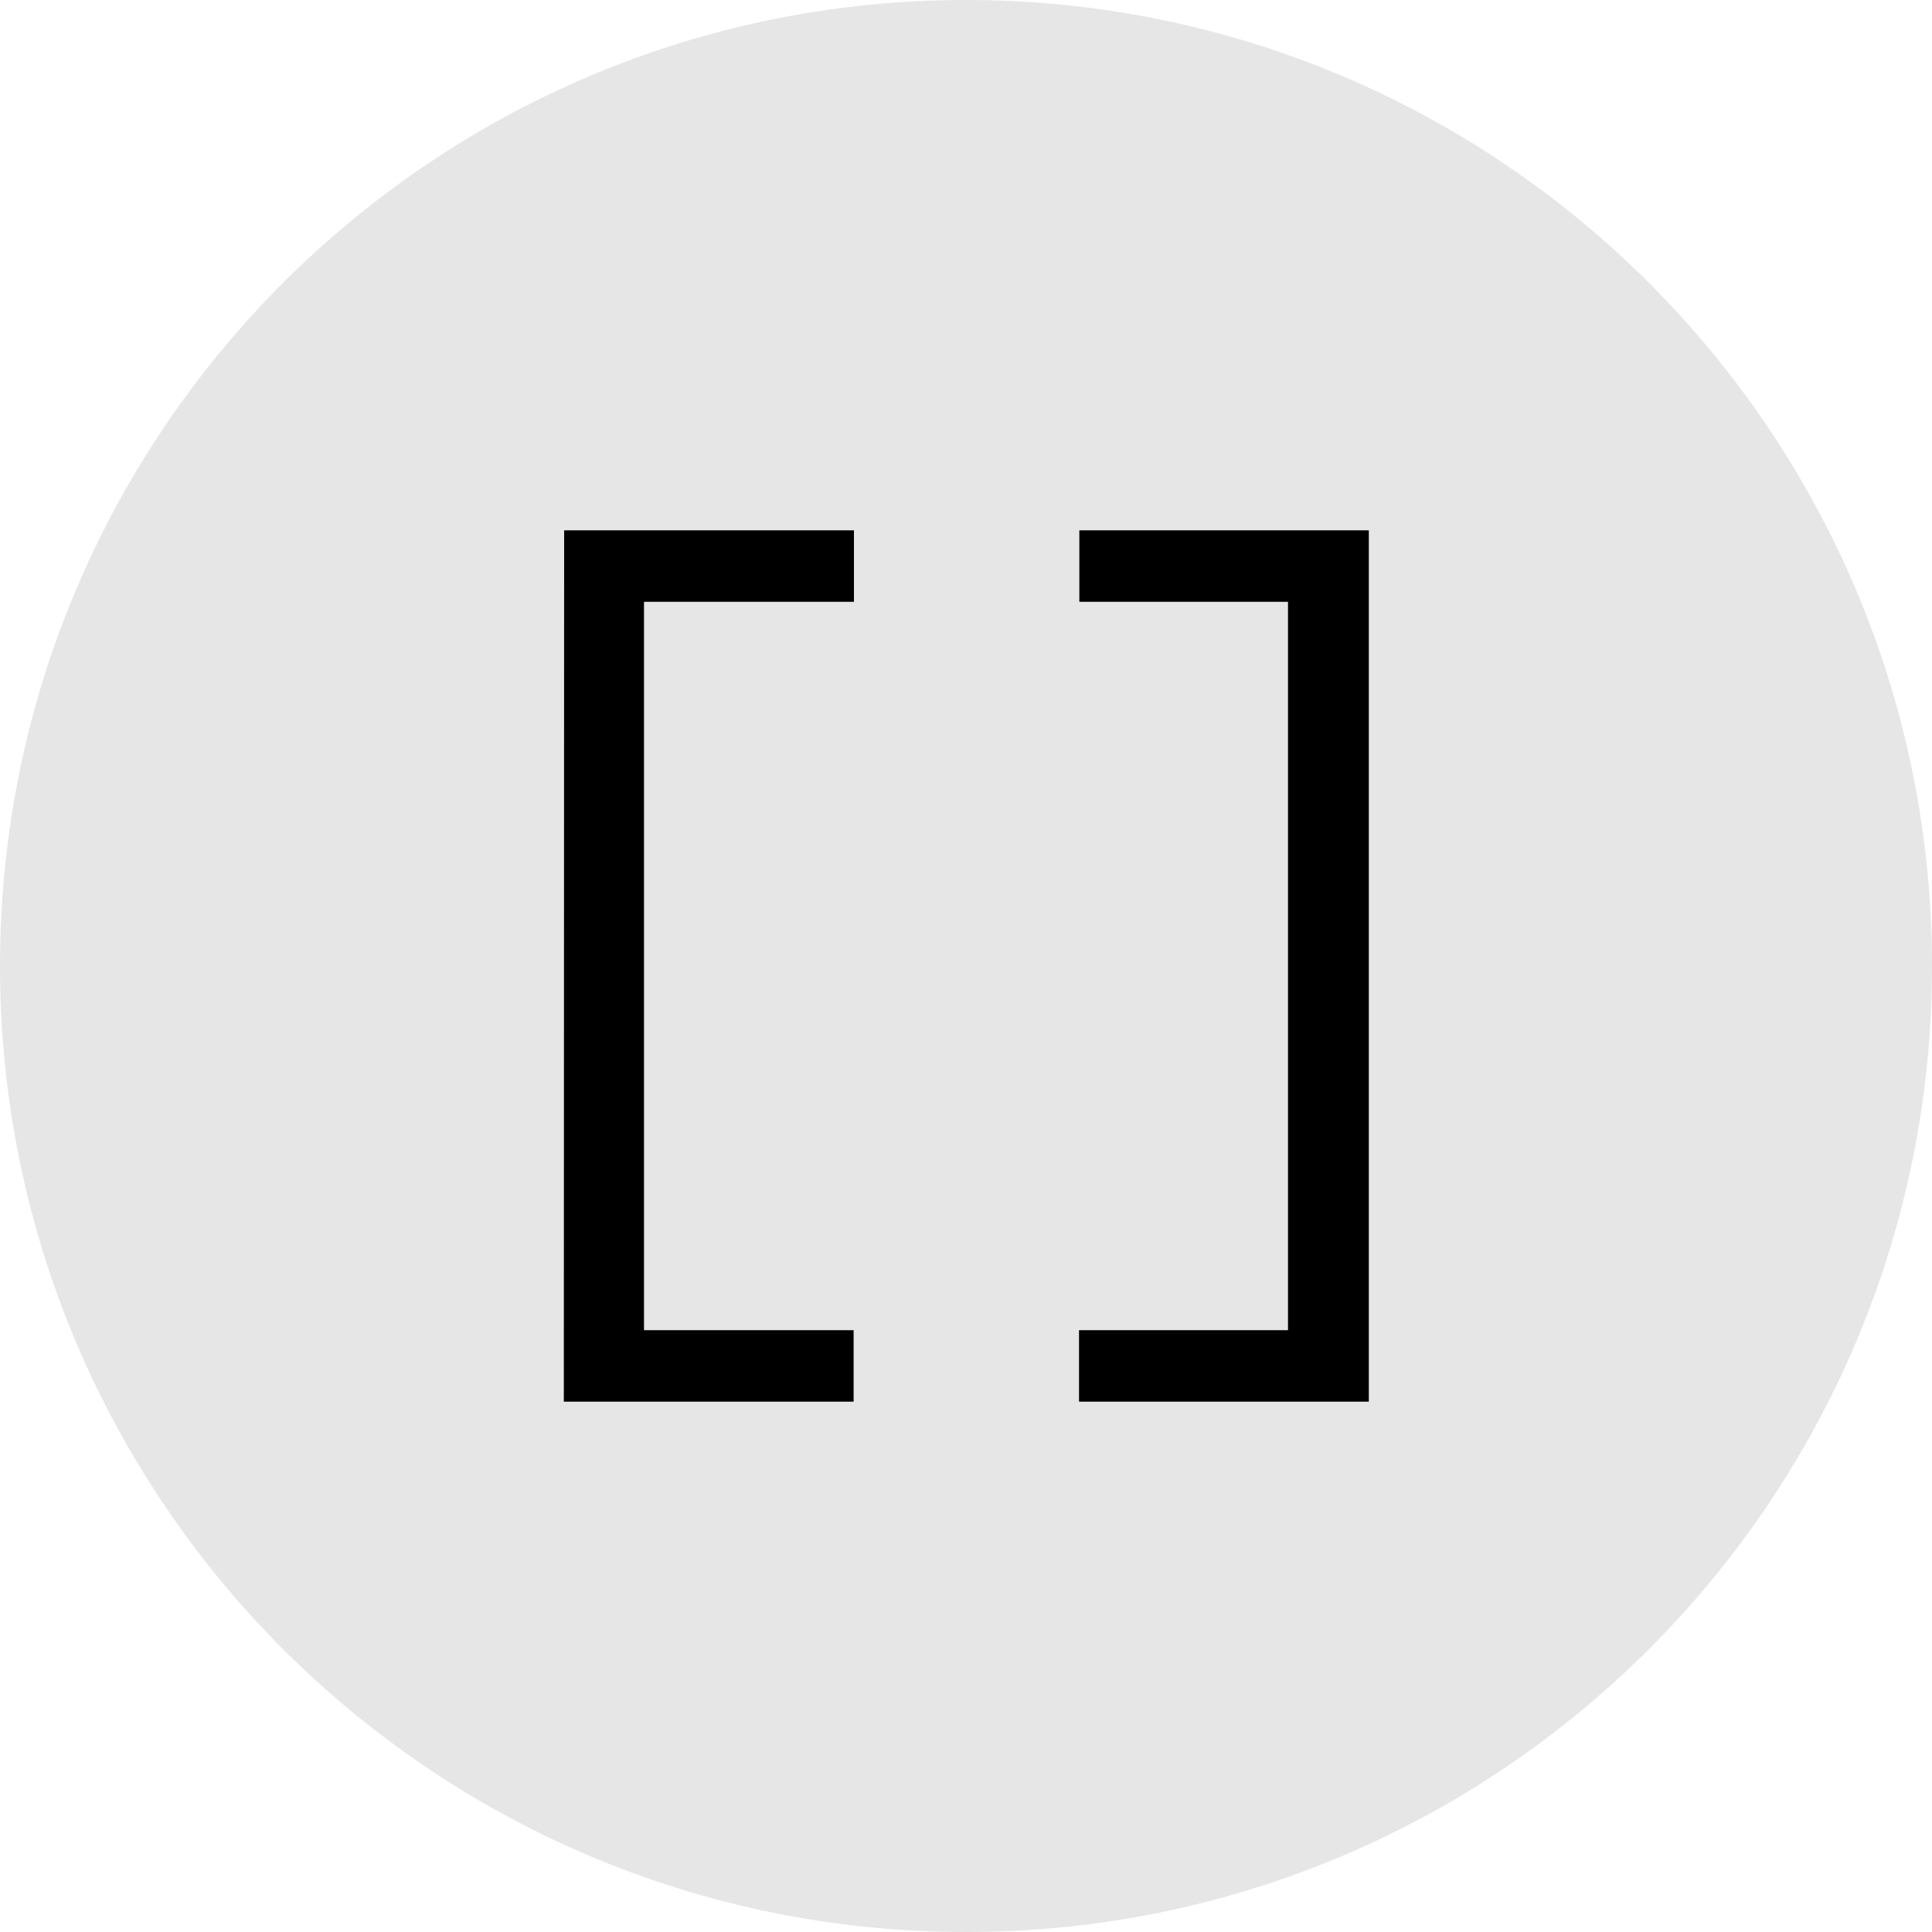
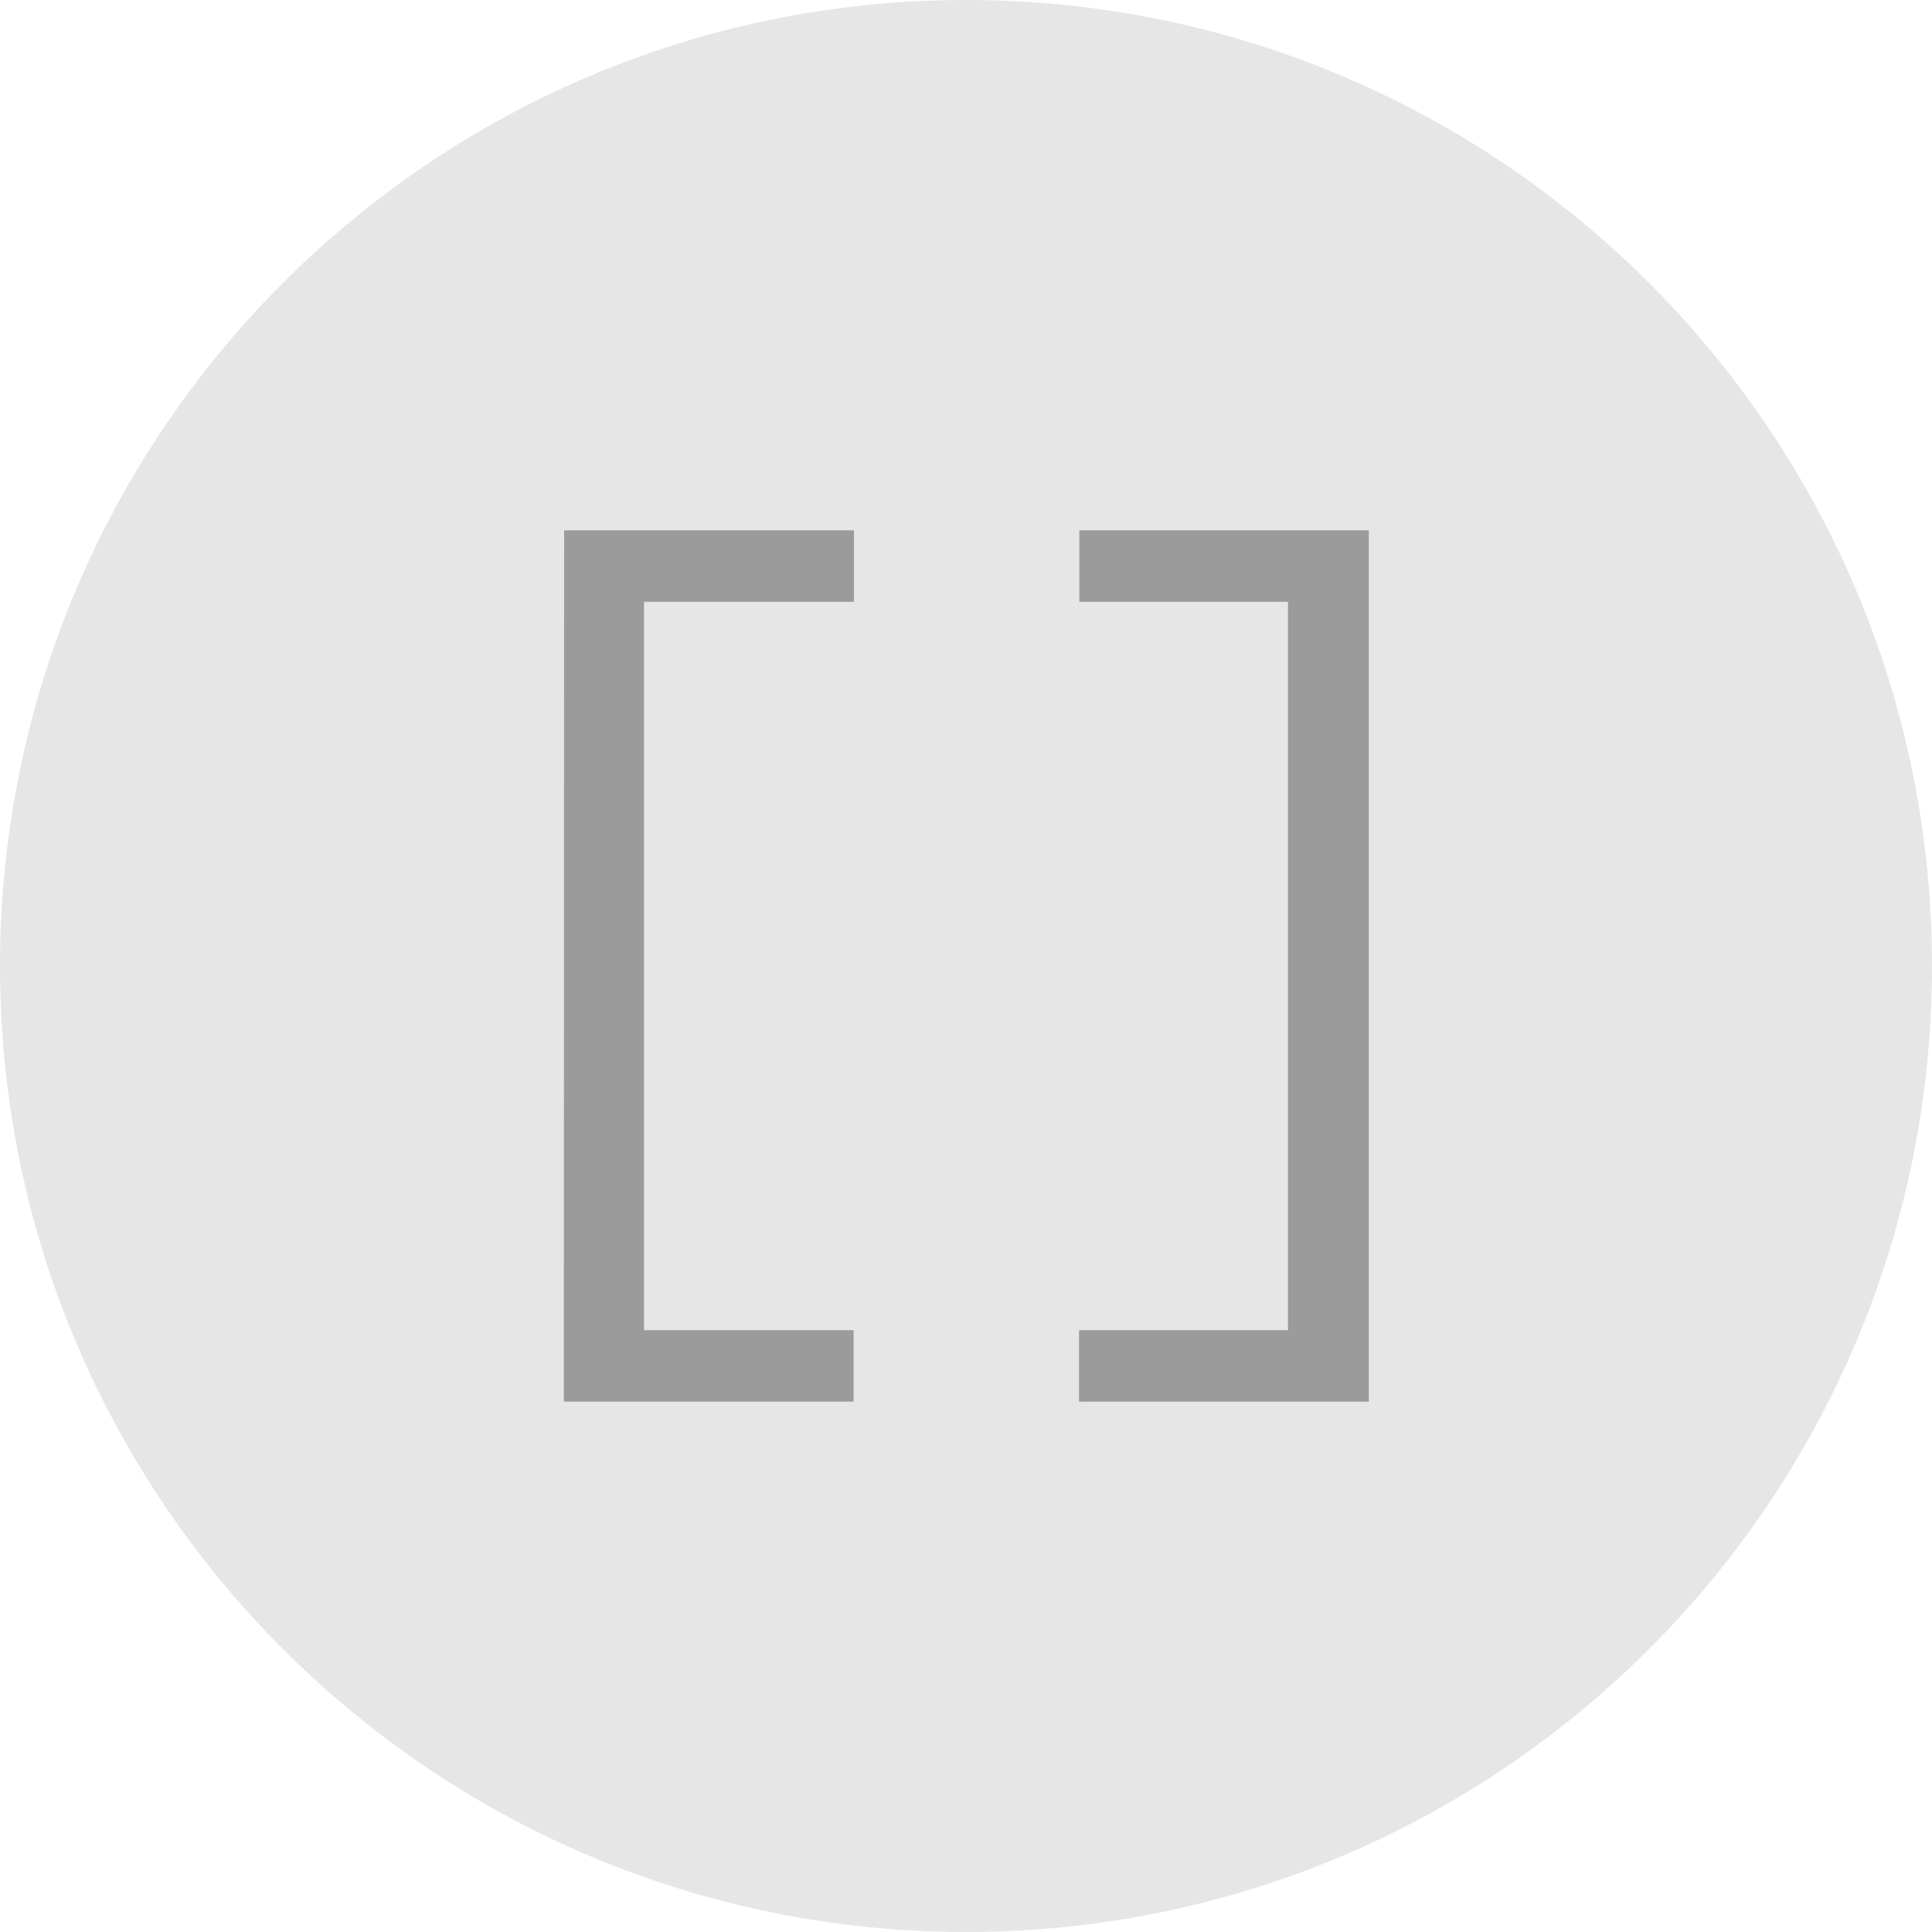
<svg xmlns="http://www.w3.org/2000/svg" viewBox="0 0 60 60">
  <g>
    <path fill="#e6e6e6" d="M60,30A30,30,0,1,1,30,0,30,30,0,0,1,60,30Z" />
  </g>
  <g>
-     <path fill="#000000" d="M17.52,16.47h9v2.22H20V41.31h6.51v2.22h-9Zm16,0v2.22H40V41.31H33.51v2.22h9V16.47Z" />
+     <path fill="#9B9B9B" d="M17.52,16.47h9v2.22H20V41.31h6.51v2.22h-9Zm16,0v2.22H40V41.31H33.51v2.22h9V16.47Z" />
  </g>
</svg>
